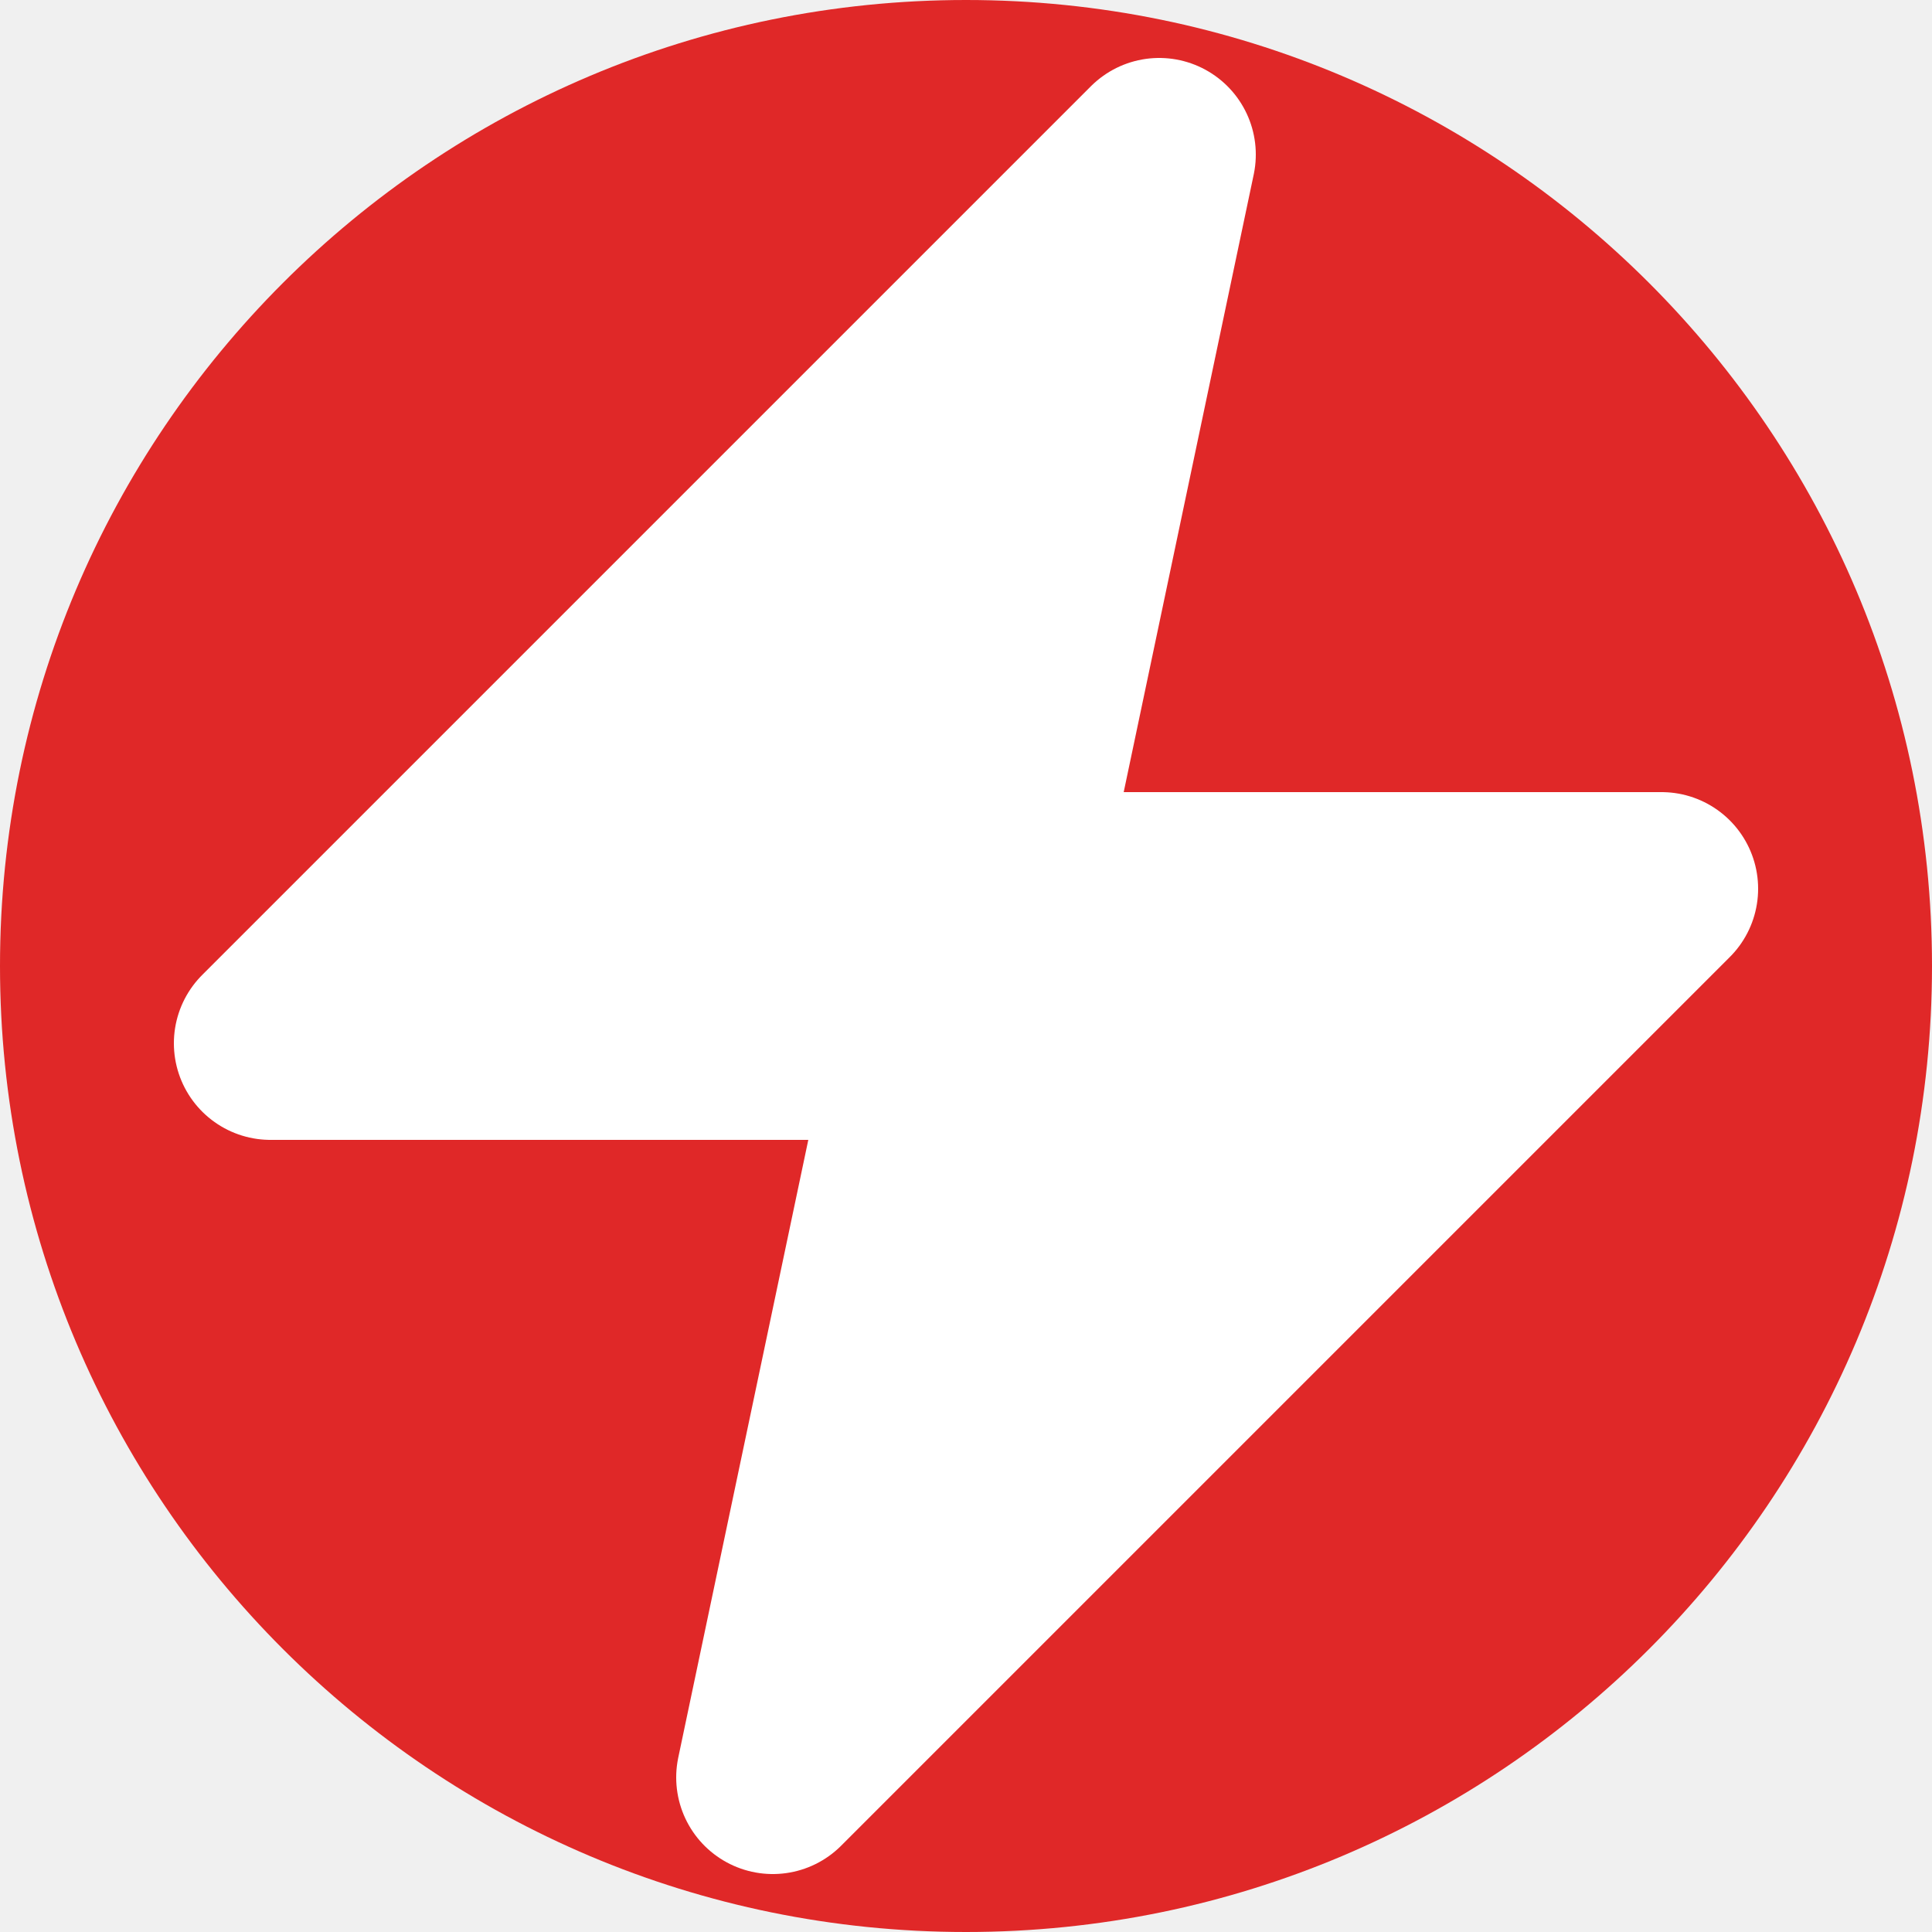
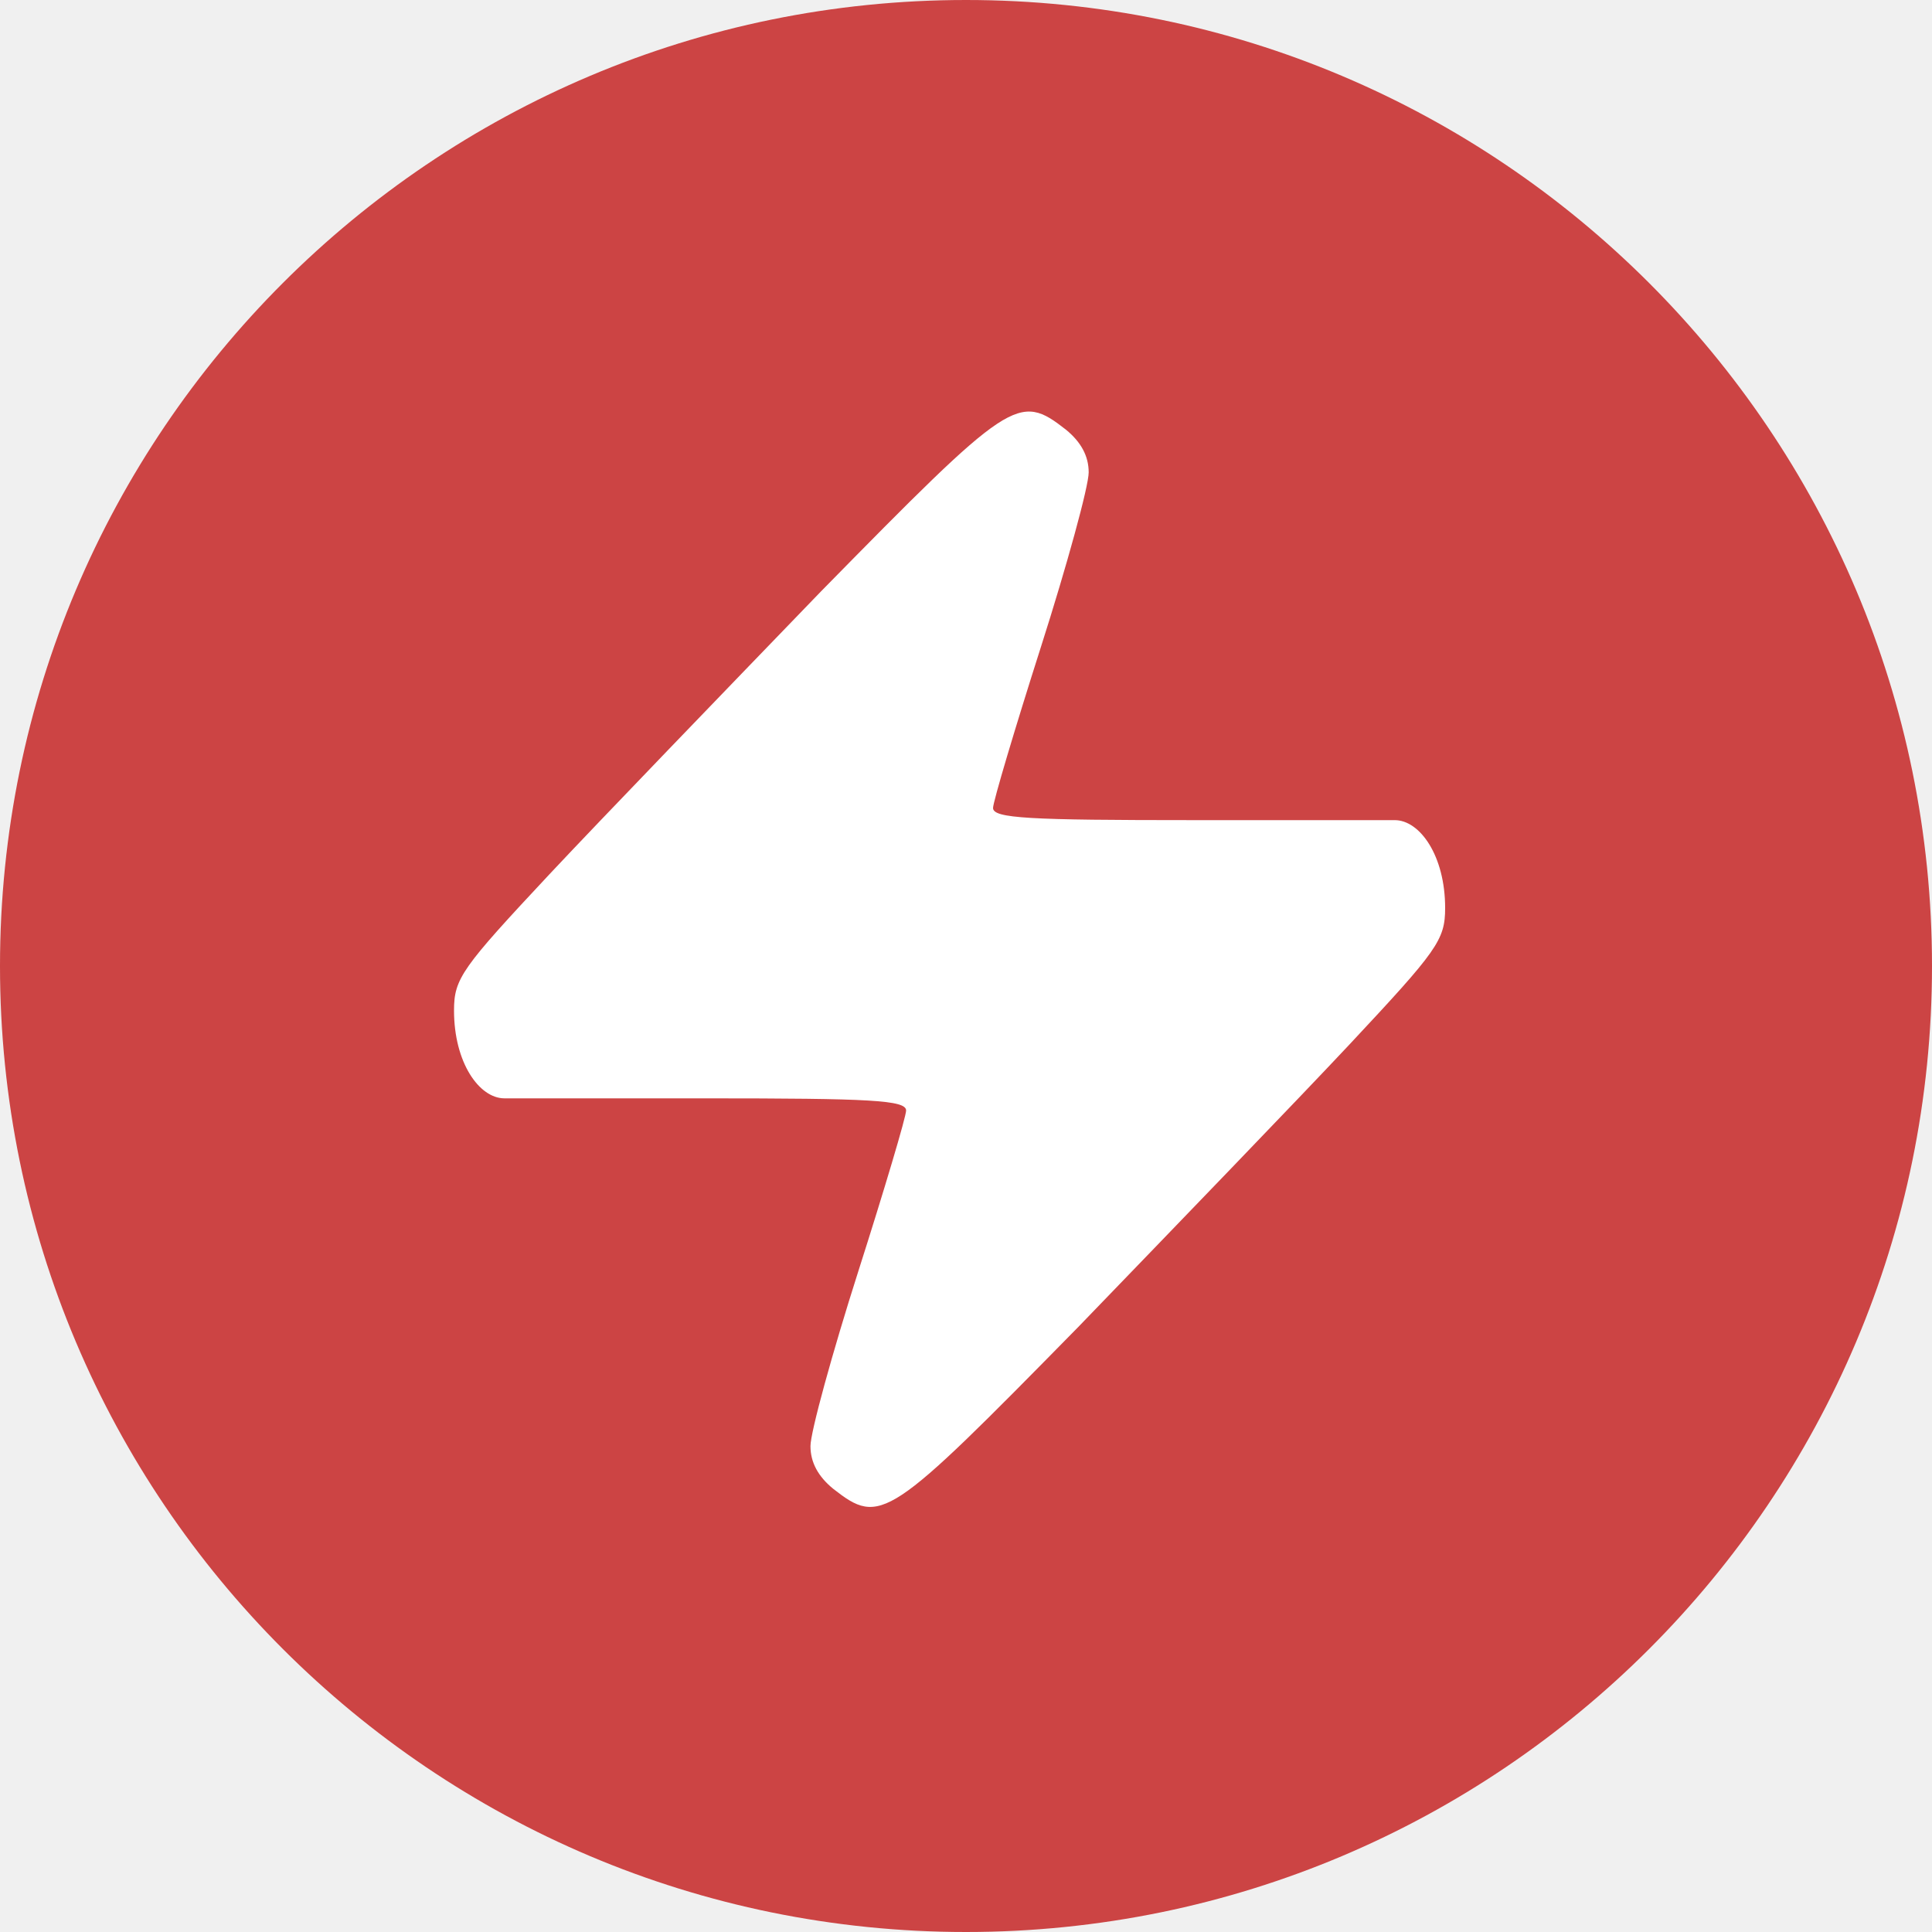
<svg xmlns="http://www.w3.org/2000/svg" viewBox="0 0 100 100">
-   <circle cx="50" cy="50" r="50" fill="#E02828" />
-   <path d="M60 8 L14 54 L48 54 L40 92 L86 46 L52 46 Z" fill="white" stroke="white" stroke-width="10" stroke-linejoin="round" stroke-linecap="round" />
+   <circle cx="50" cy="50" r="50" fill="#CC4444" />
+   <g transform="translate(-53,132) scale(0.045,-0.045)">
+     <path fill="white" d="M2404 2439 c17 -14 26 -30 26 -49 0 -16 -25 -107 -55 -201 -30 -94 -55 -178 -55 -185 0 -12 41 -14 231 -14 l231 0 c29 0 58 -41 58 -101 0 -37 -9 -49 -110 -157 -60 -64 -201 -210 -312 -325 -219 -223 -227 -229 -282 -186 -17 14 -26 30 -26 49 0 16 25 107 55 201 30 94 55 178 55 185 0 12 -41 14 -231 14 l-231 0 c-29 0 -58 41 -58 101 0 37 9 49 110 157 60 64 201 210 312 325 219 223 227 229 282 186z" />
+   </g>
</svg>
